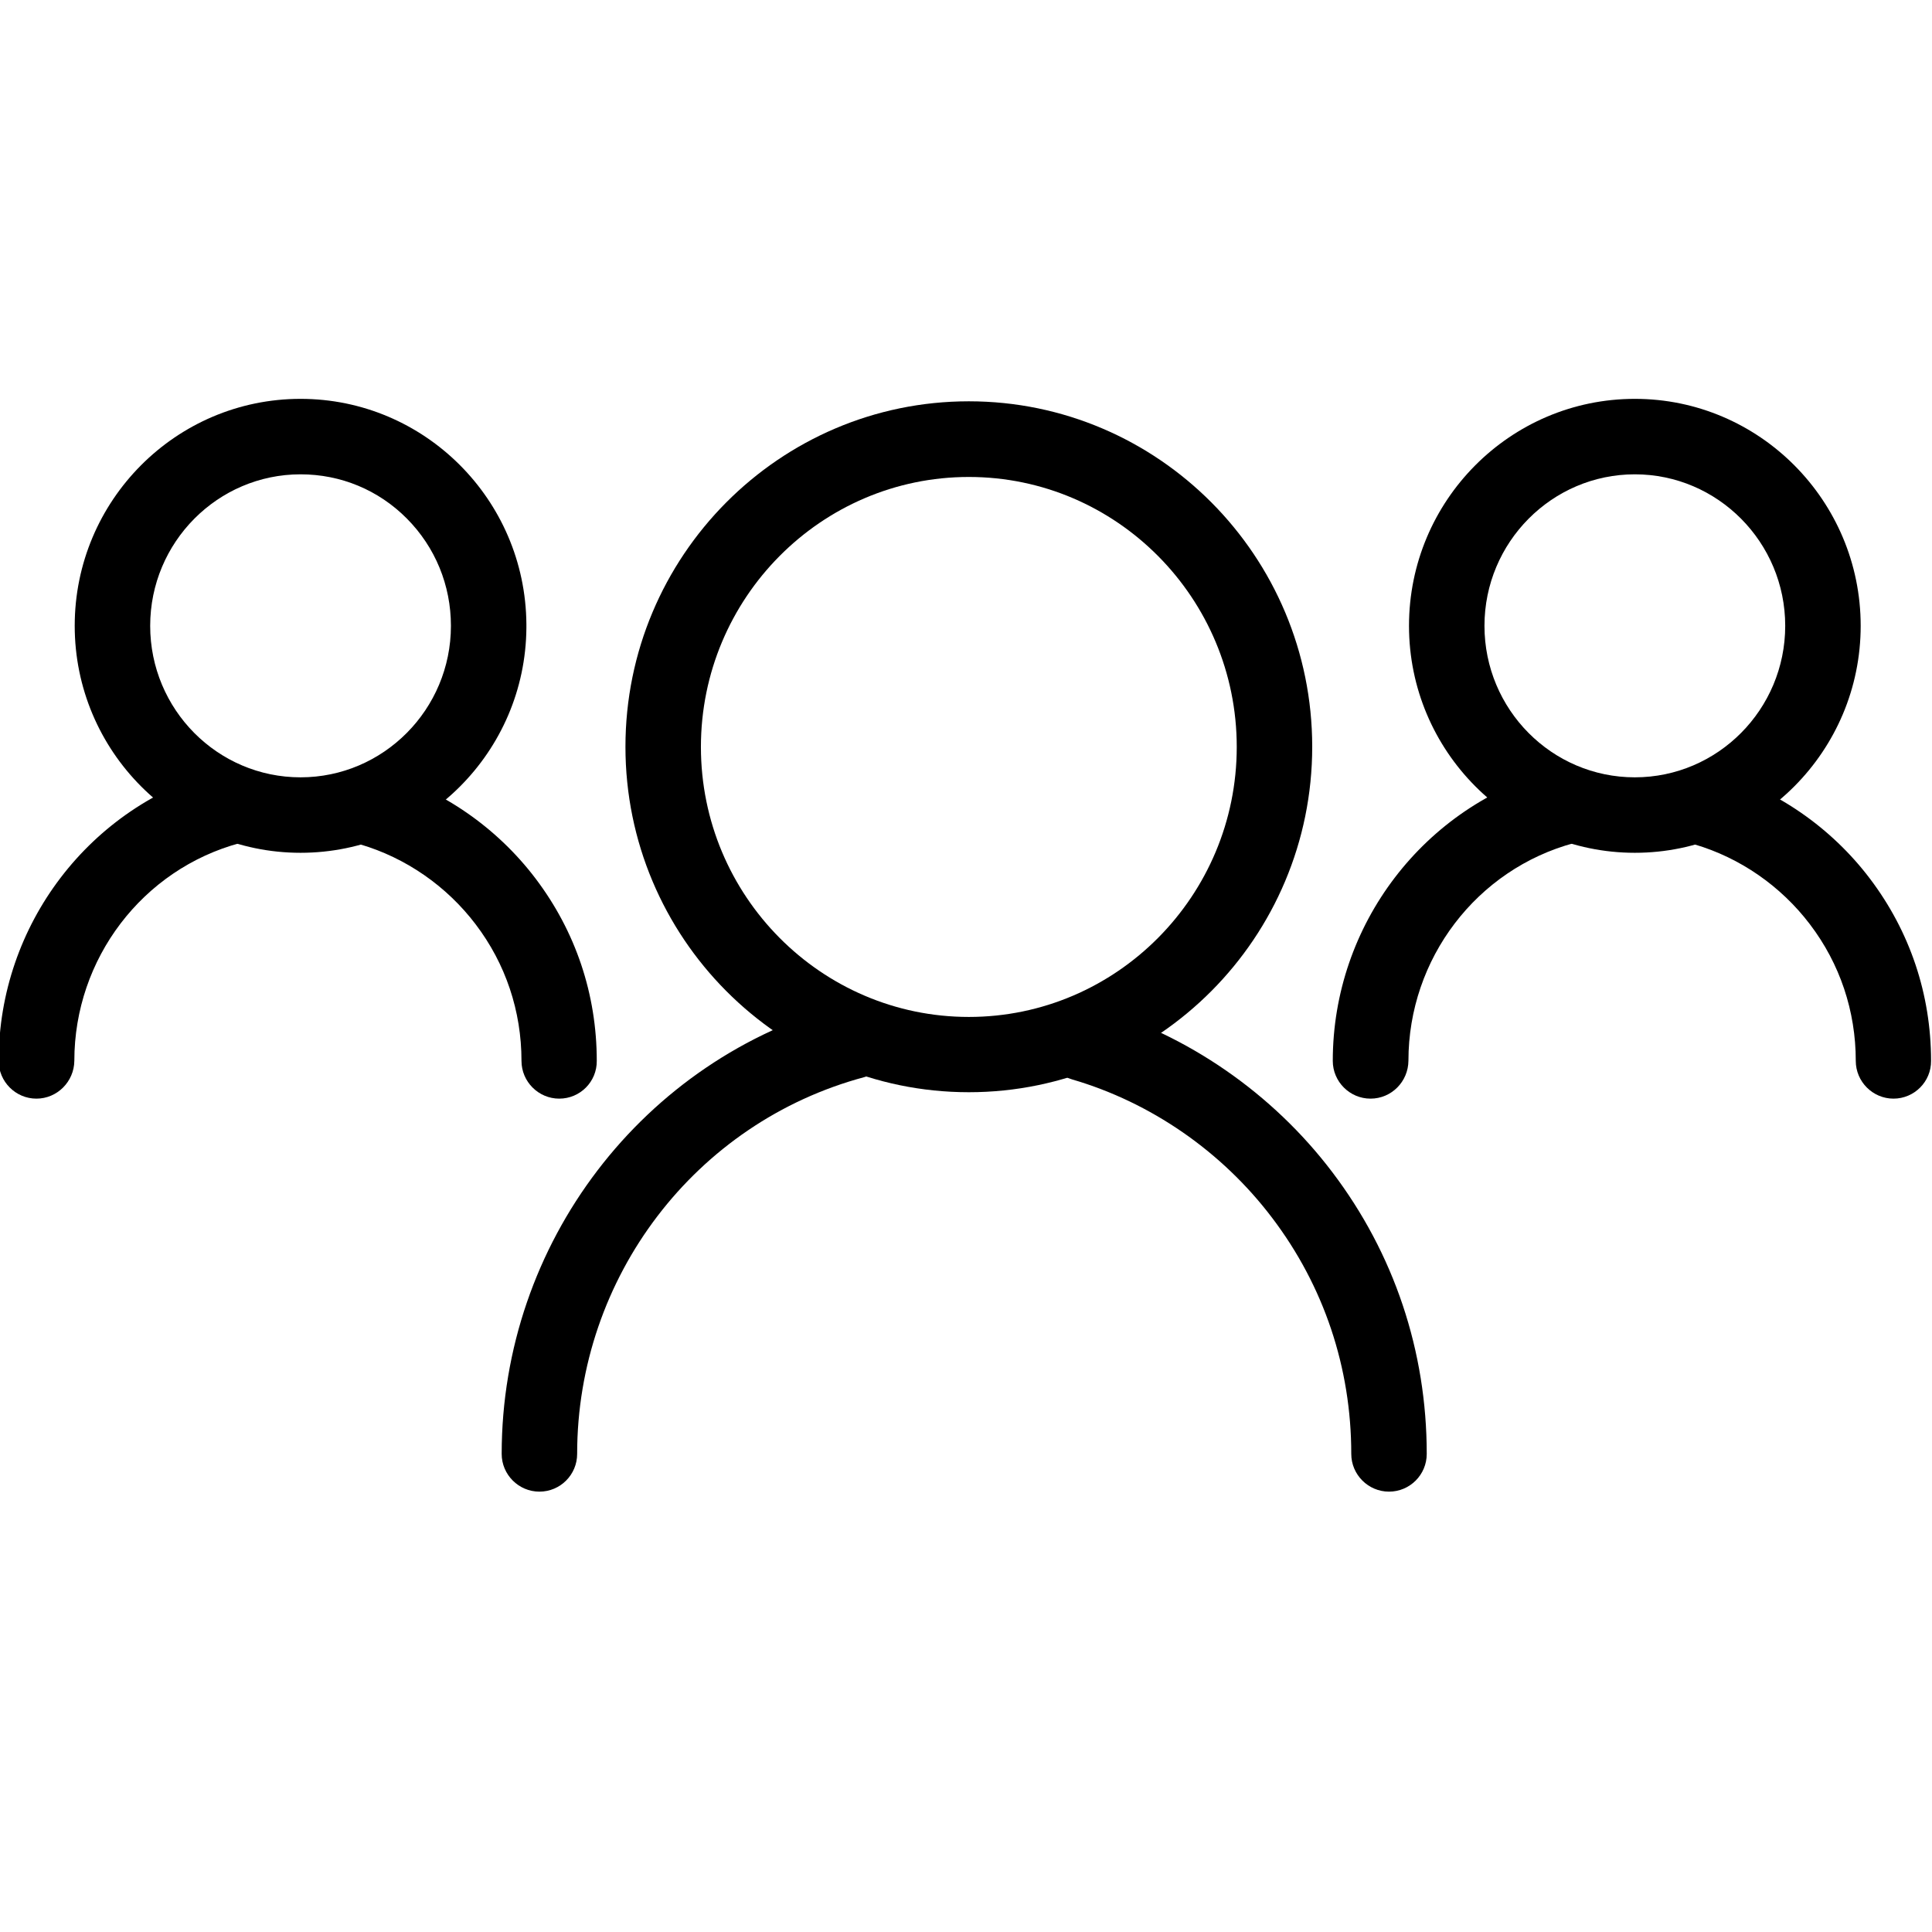
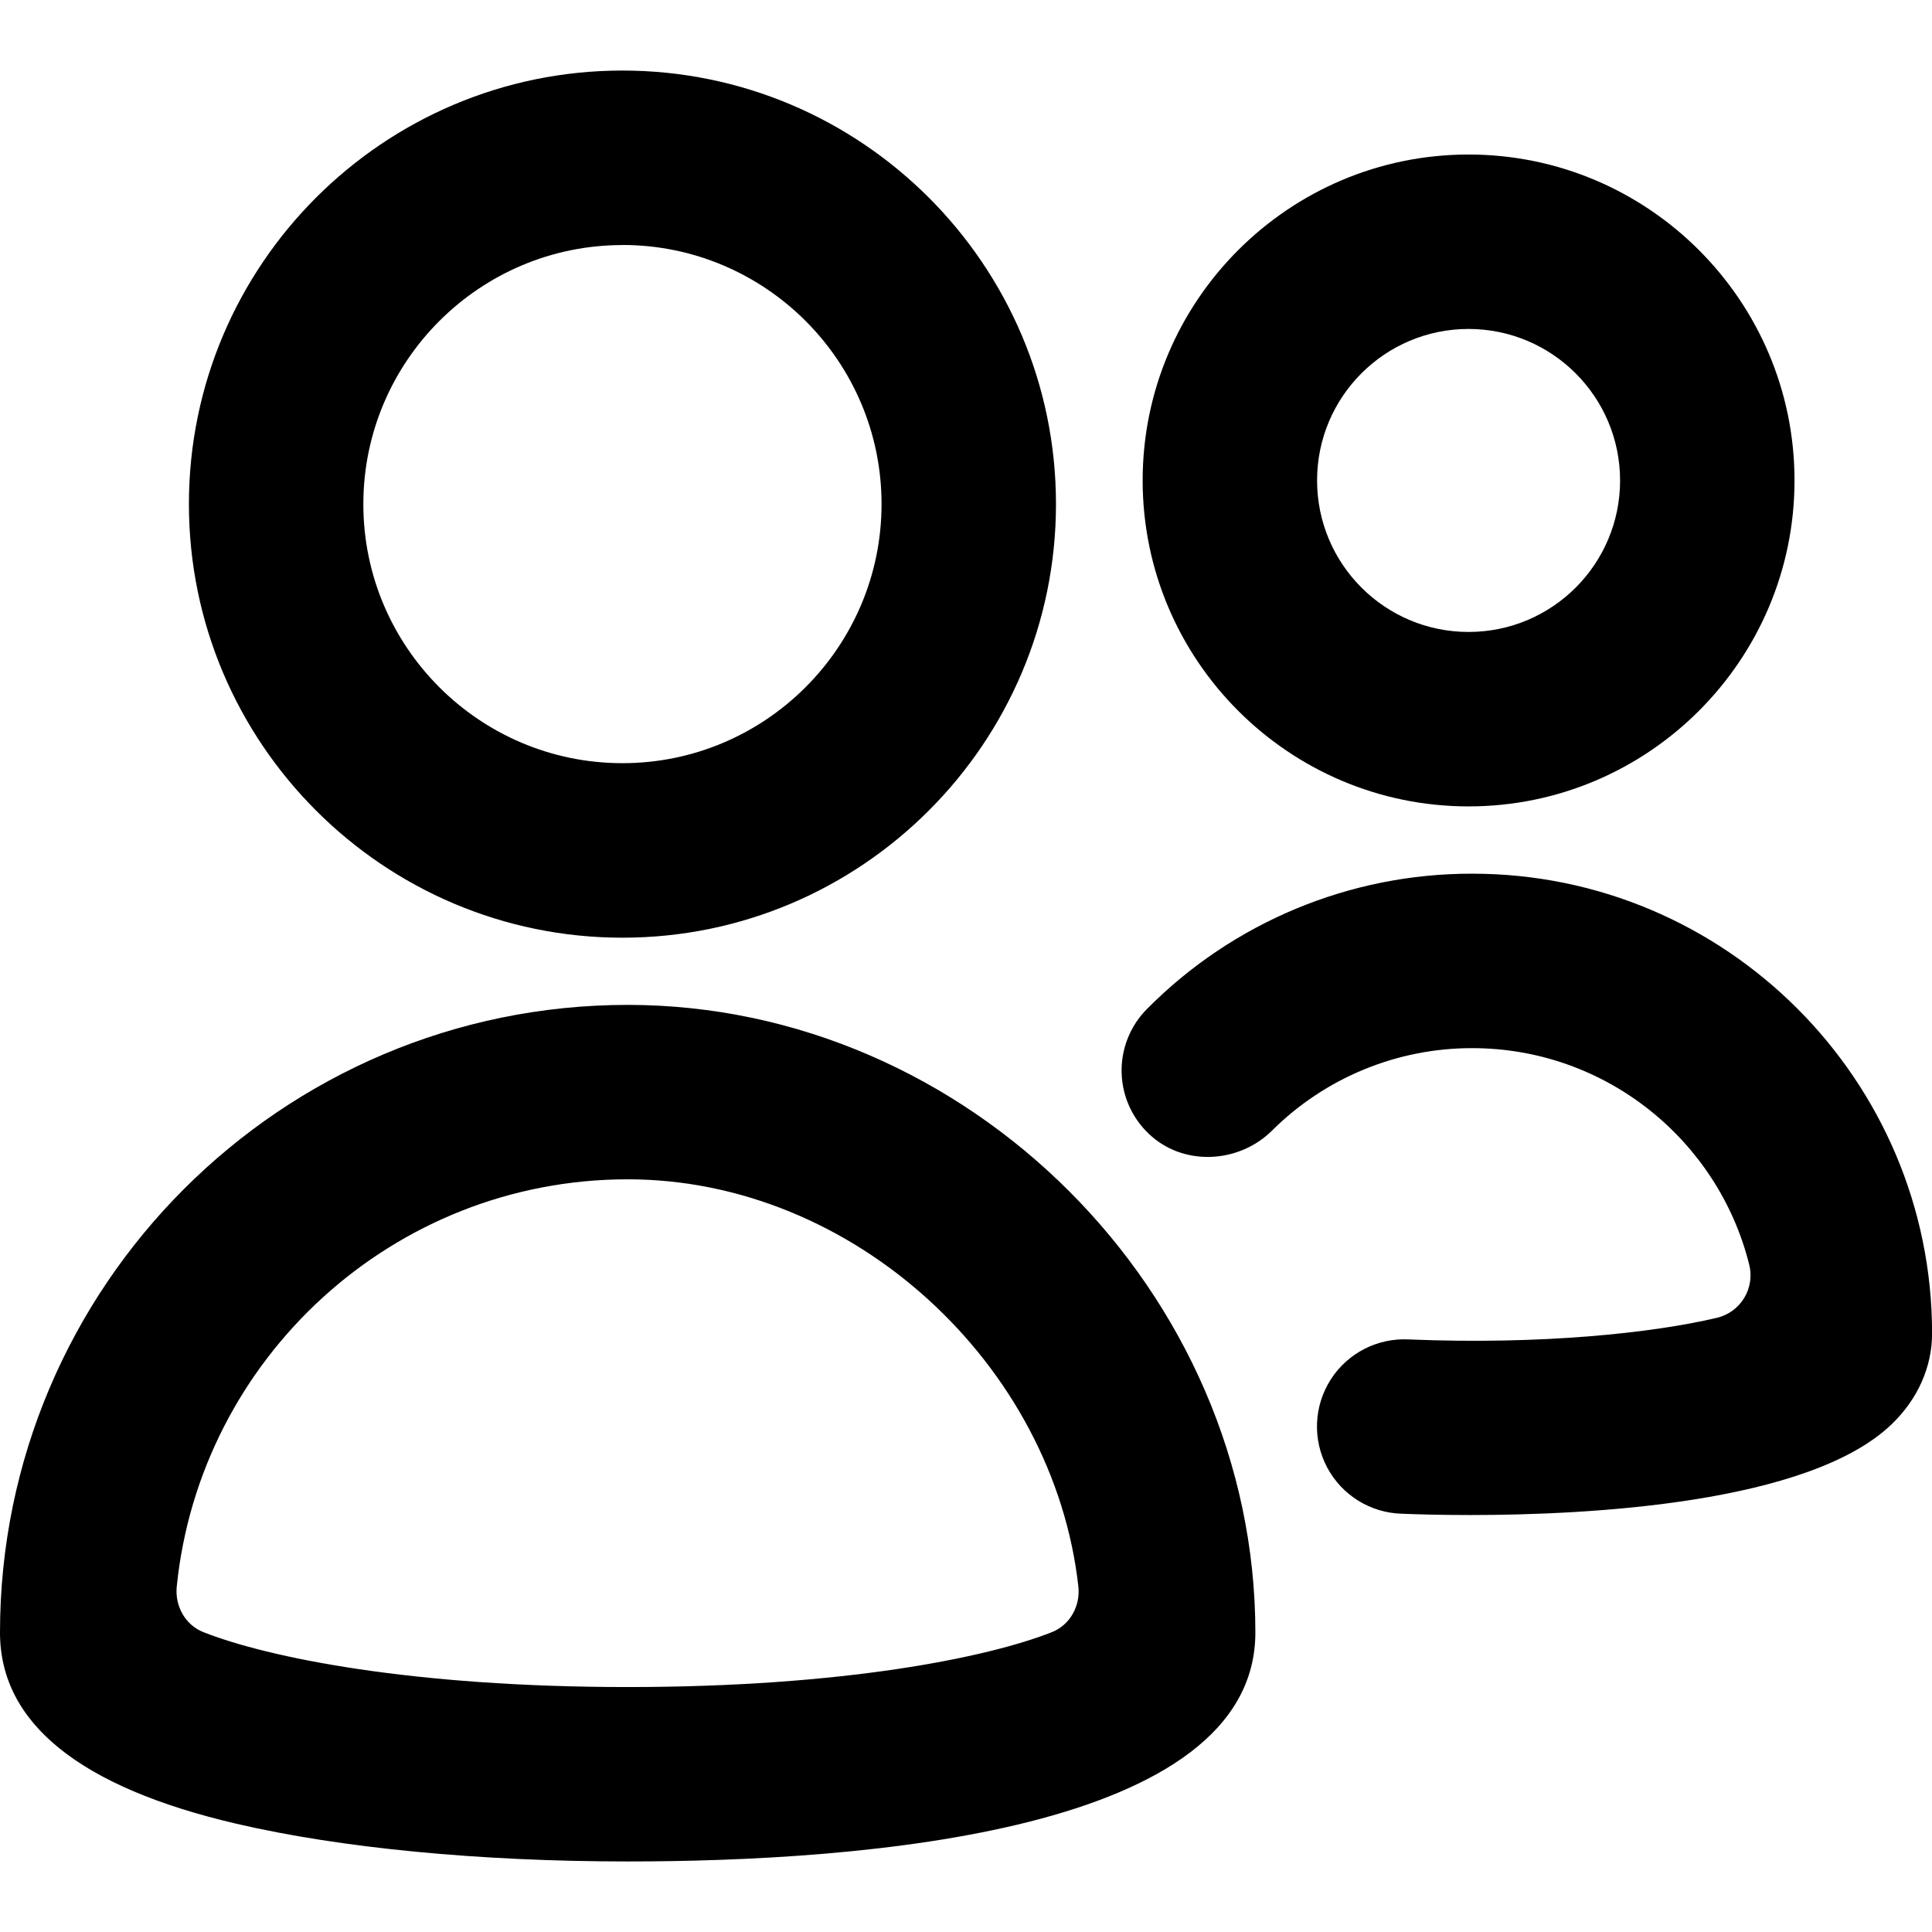
- <svg xmlns="http://www.w3.org/2000/svg" version="1.1" id="Calque_1" x="0px" y="0px" width="1024px" height="1024px" viewBox="0 0 1024 1024" enable-background="new 0 0 1024 1024" xml:space="preserve">
-   <g>
-     <g>
-       <g>
-         <path d="M736.2,790.6c-11,0-20-9-20-20c0-45.7-14.5-89-42-125.2c-26.6-35.1-64.2-61.1-106-73.3c-10.6-3.1-16.7-14.2-13.6-24.8     c3.1-10.6,14.2-16.7,24.8-13.6c50,14.6,95,45.7,126.7,87.5c32.8,43.2,50.1,94.9,50.1,149.4C756.2,781.6,747.3,790.6,736.2,790.6z      M285.9,790.6c-11,0-20-9-20-20c0-111.6,74.8-209.6,181.8-238.3c10.7-2.9,21.6,3.5,24.5,14.1c2.9,10.7-3.5,21.6-14.1,24.5     c-89.6,24-152.2,106.1-152.2,199.7C305.9,781.6,297,790.6,285.9,790.6z" />
-         <path d="M513.5,578.9c-100.3,0-182-82.1-182-183.1s81.6-183.1,182-183.1c100.4,0,182,82.1,182,183.1S613.8,578.9,513.5,578.9z      M513.5,252.8c-78.3,0-142,64.2-142,143.1s63.7,143.1,142,143.1c78.3,0,142-64.2,142-143.1S591.8,252.8,513.5,252.8z" />
-         <g>
-           <path d="M1003.6,582.3c-11,0-20-9-20-20c0-26.4-8.4-51.5-24.3-72.4c-15.4-20.3-37.1-35.3-61.3-42.4      c-10.6-3.1-16.7-14.2-13.6-24.8c3.1-10.6,14.2-16.7,24.8-13.6c32.3,9.4,61.4,29.5,81.9,56.6c21.2,28,32.4,61.3,32.4,96.6      C1023.6,573.3,1014.6,582.3,1003.6,582.3z M726.4,582.3c-11,0-20-9-20-20c0-72.1,48.4-135.5,117.6-154.1      c10.7-2.9,21.6,3.5,24.5,14.1c2.9,10.7-3.5,21.6-14.1,24.5c-51.8,13.9-87.9,61.4-87.9,115.4      C746.4,573.3,737.5,582.3,726.4,582.3z" />
-           <path d="M866.5,452c-66,0-119.7-54-119.7-120.3c0-66.4,53.7-120.3,119.7-120.3c66,0,119.7,54,119.7,120.3      C986.2,398,932.5,452,866.5,452z M866.5,251.4c-43.9,0-79.7,36-79.7,80.3c0,44.3,35.7,80.3,79.7,80.3c43.9,0,79.7-36,79.7-80.3      C946.2,287.4,910.4,251.4,866.5,251.4z" />
-         </g>
-         <g>
-           <path d="M296.4,582.3c-11,0-20-9-20-20c0-26.4-8.4-51.5-24.3-72.4c-15.4-20.3-37.1-35.3-61.3-42.4      c-10.6-3.1-16.7-14.2-13.6-24.8c3.1-10.6,14.2-16.7,24.8-13.6c32.3,9.4,61.4,29.5,81.9,56.6c21.2,28,32.4,61.3,32.4,96.6      C316.4,573.3,307.5,582.3,296.4,582.3z M19.3,582.3c-11,0-20-9-20-20c0-72.1,48.4-135.5,117.6-154.1      c10.7-2.9,21.6,3.5,24.5,14.1s-3.5,21.6-14.1,24.5c-51.8,13.9-87.9,61.4-87.9,115.4C39.3,573.3,30.3,582.3,19.3,582.3z" />
-           <path d="M159.3,452c-66,0-119.7-54-119.7-120.3c0-66.4,53.7-120.3,119.7-120.3c65.7,0,119.2,53.4,119.7,119.4c0,0.3,0,0.7,0,1      c0,0.3,0,0.7,0,1C278.5,398.6,225,452,159.3,452z M159.3,251.4c-43.9,0-79.7,36-79.7,80.3c0,44.3,35.7,80.3,79.7,80.3      c43.9,0,79.7-36,79.7-80.3c0-21.5-8.3-41.7-23.4-56.9C200.6,259.7,180.6,251.4,159.3,251.4z" />
-         </g>
-       </g>
-     </g>
-   </g>
+ <svg xmlns="http://www.w3.org/2000/svg" id="Calque_1" data-name="Calque 1" viewBox="0 0 1024 1024">
+   <path d="M329.91,497C203.2,497,100.13,393.87,100.13,267.16S203.2,37.39,329.91,37.39,559.69,140.46,559.69,267.16,456.61,497,329.91,497Zm0-367.11c-75.72,0-137.33,61.6-137.33,137.32S254.19,404.5,329.91,404.5s137.33-61.61,137.33-137.34S405.63,129.84,329.91,129.84Z" />
+   <path d="M332.69,986.61c-78.47,0-152.13-7.09-207.43-20C42.14,947.26,0,913.17,0,865.29,0,681.85,149.24,532.61,332.7,532.61,513,532.61,665.37,685,665.37,865.29,665.37,970.85,456.93,986.61,332.69,986.61ZM93.67,841c-1,10.28,4.52,20.27,14.12,24.06,34,13.45,110.43,29.11,224.89,29.11,114.29,0,190.65-15.62,224.75-29.06,9.68-3.81,15.28-13.92,14.12-24.26C558.43,723.35,452.45,625.06,332.7,625.06,208.43,625.06,105.9,719.9,93.67,841Z" />
+   <path d="M778.37,427.41c-95.25,0-172.74-77.5-172.74-172.76S683.12,81.9,778.37,81.9s172.76,77.49,172.76,172.75S873.64,427.41,778.37,427.41Zm0-253.06a80.3,80.3,0,1,0,80.31,80.3A80.38,80.38,0,0,0,778.37,174.35Z" />
+   <path d="M779.11,803c-16.33,0-29-.41-36-.69a46.23,46.23,0,1,1,3.79-92.37c70.23,2.89,129.14-3.44,163.18-11.49a23.16,23.16,0,0,0,17-28.31c-16.42-65.75-76-114.6-146.75-114.6a150.1,150.1,0,0,0-106.14,43.71c-17.16,17-45.4,18.95-63.66,3.17A46.23,46.23,0,0,1,608,534.7a242,242,0,0,1,172.36-71.63c134.37,0,243.68,109.32,243.68,243.7,0,17.77-7.62,34.87-21.46,48.15C958.72,797,842.09,803,779.11,803Z" />
</svg>
